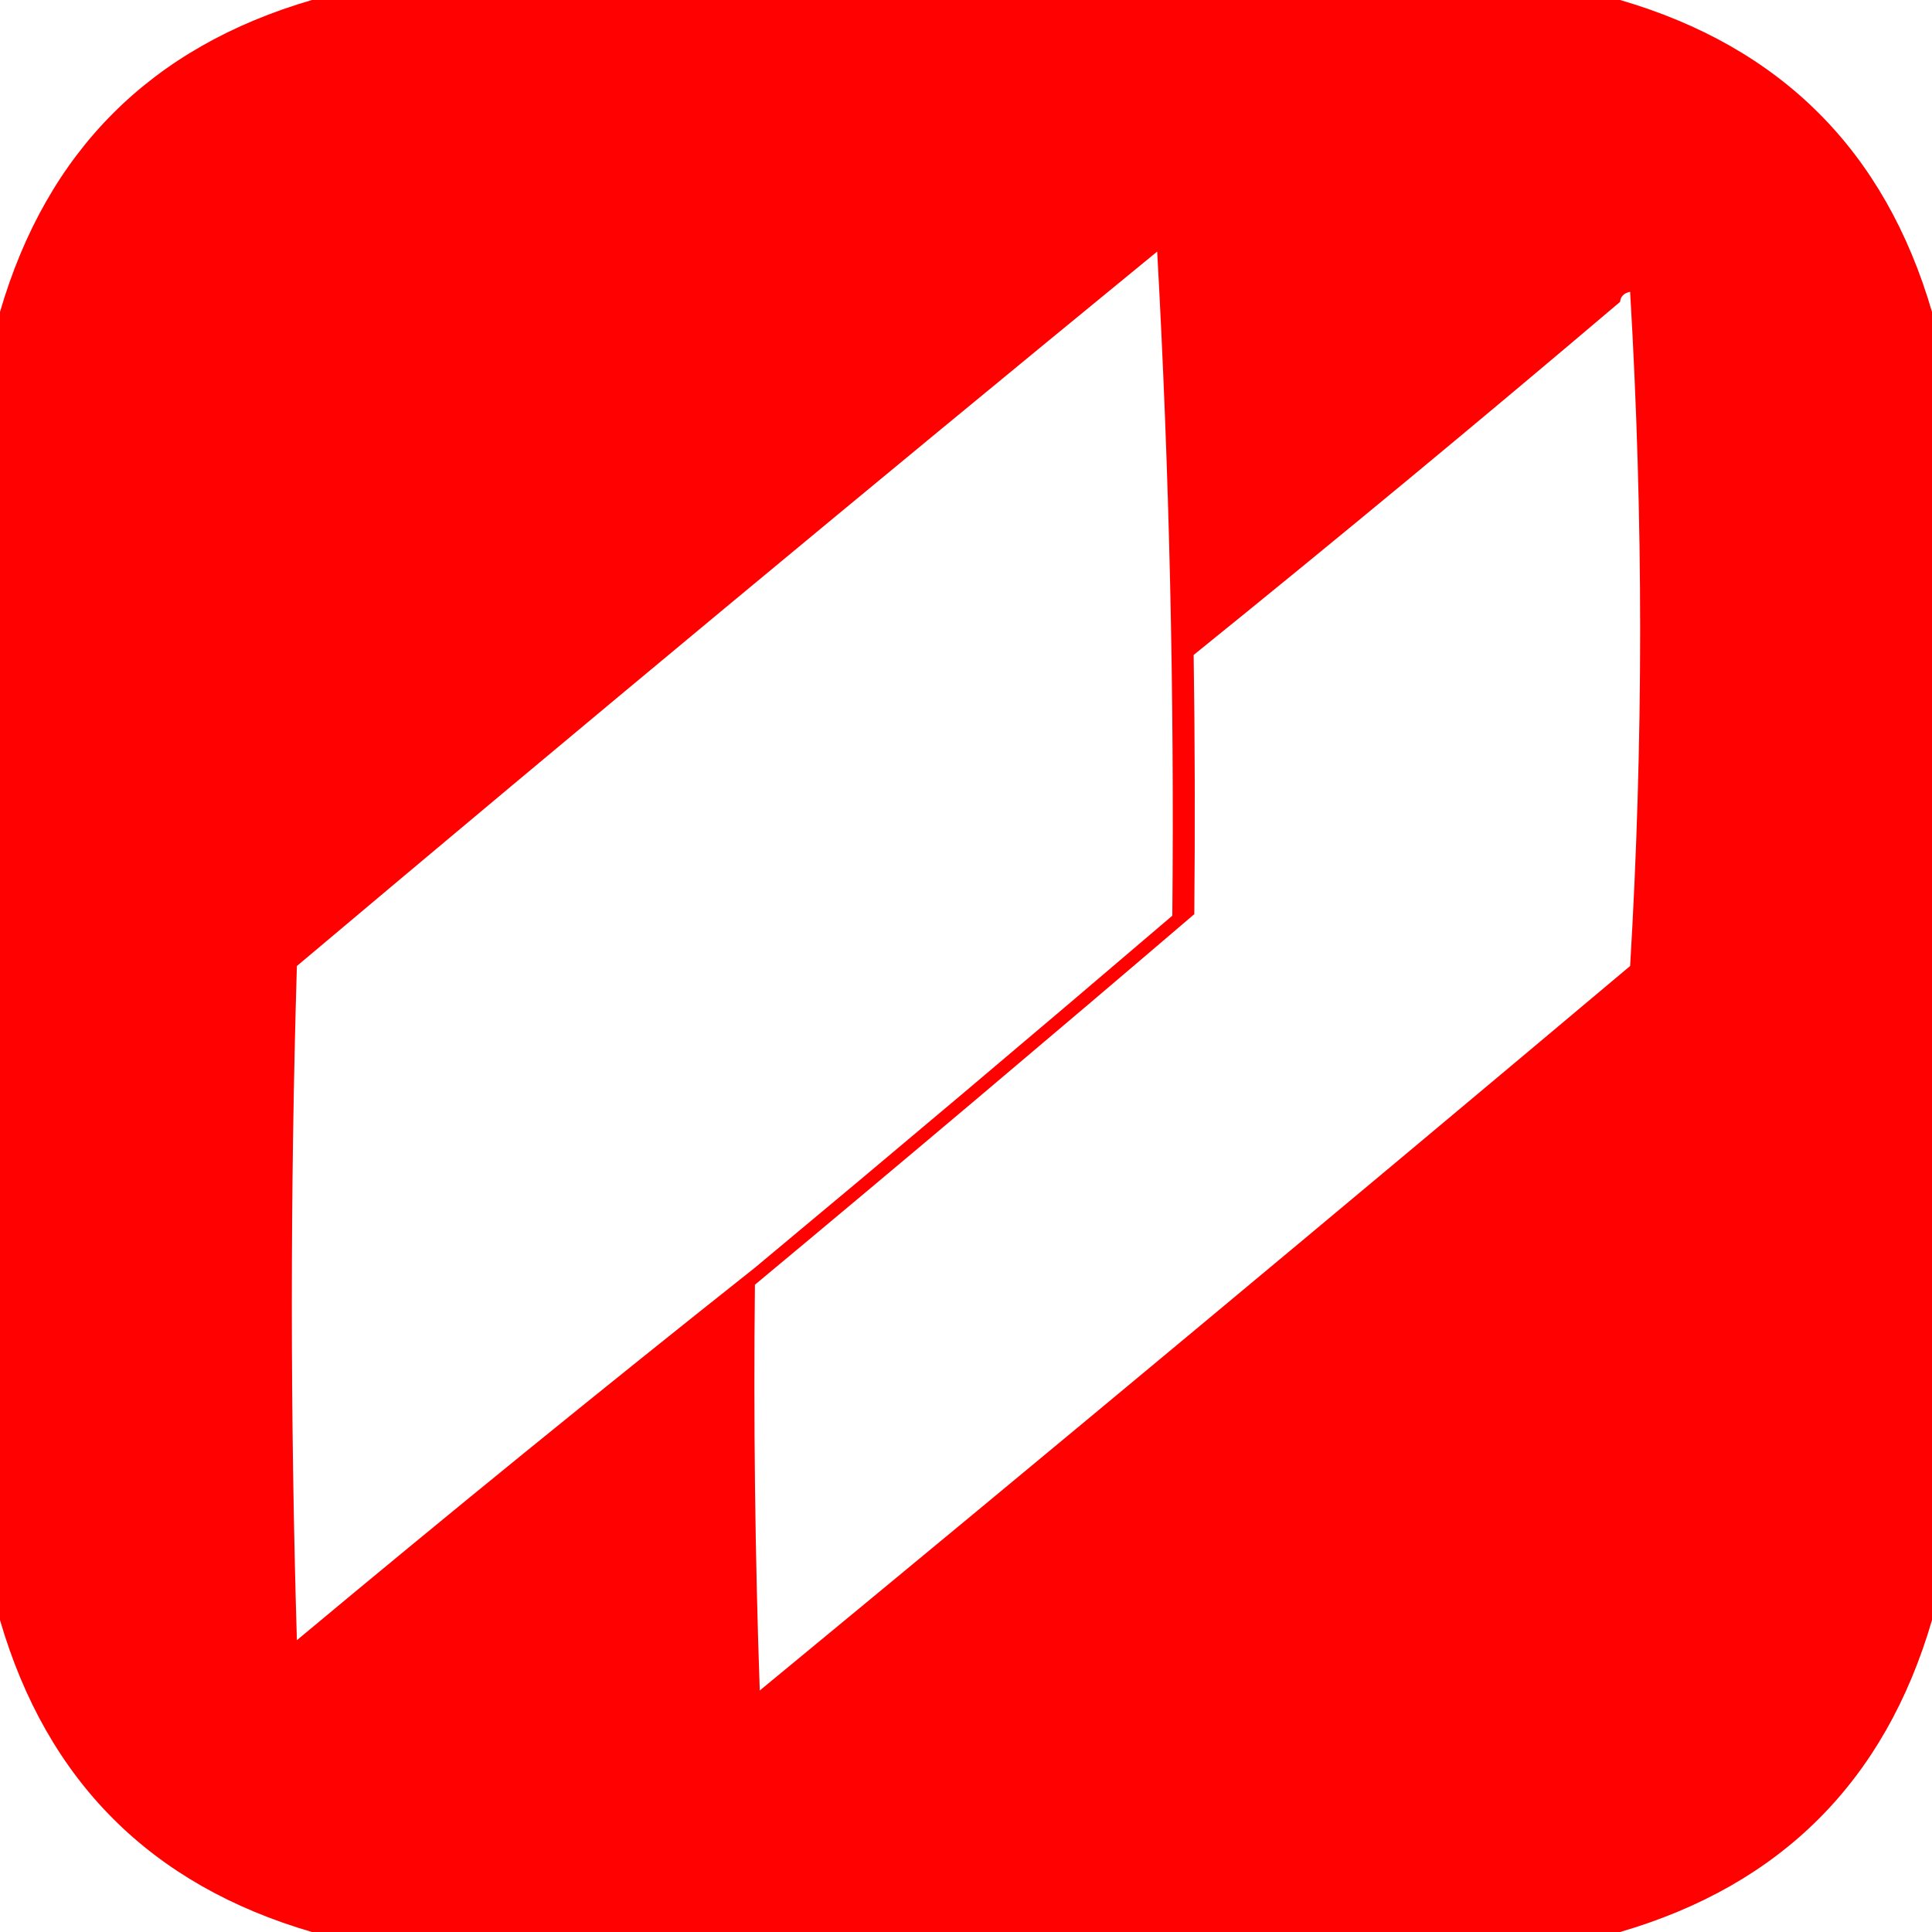
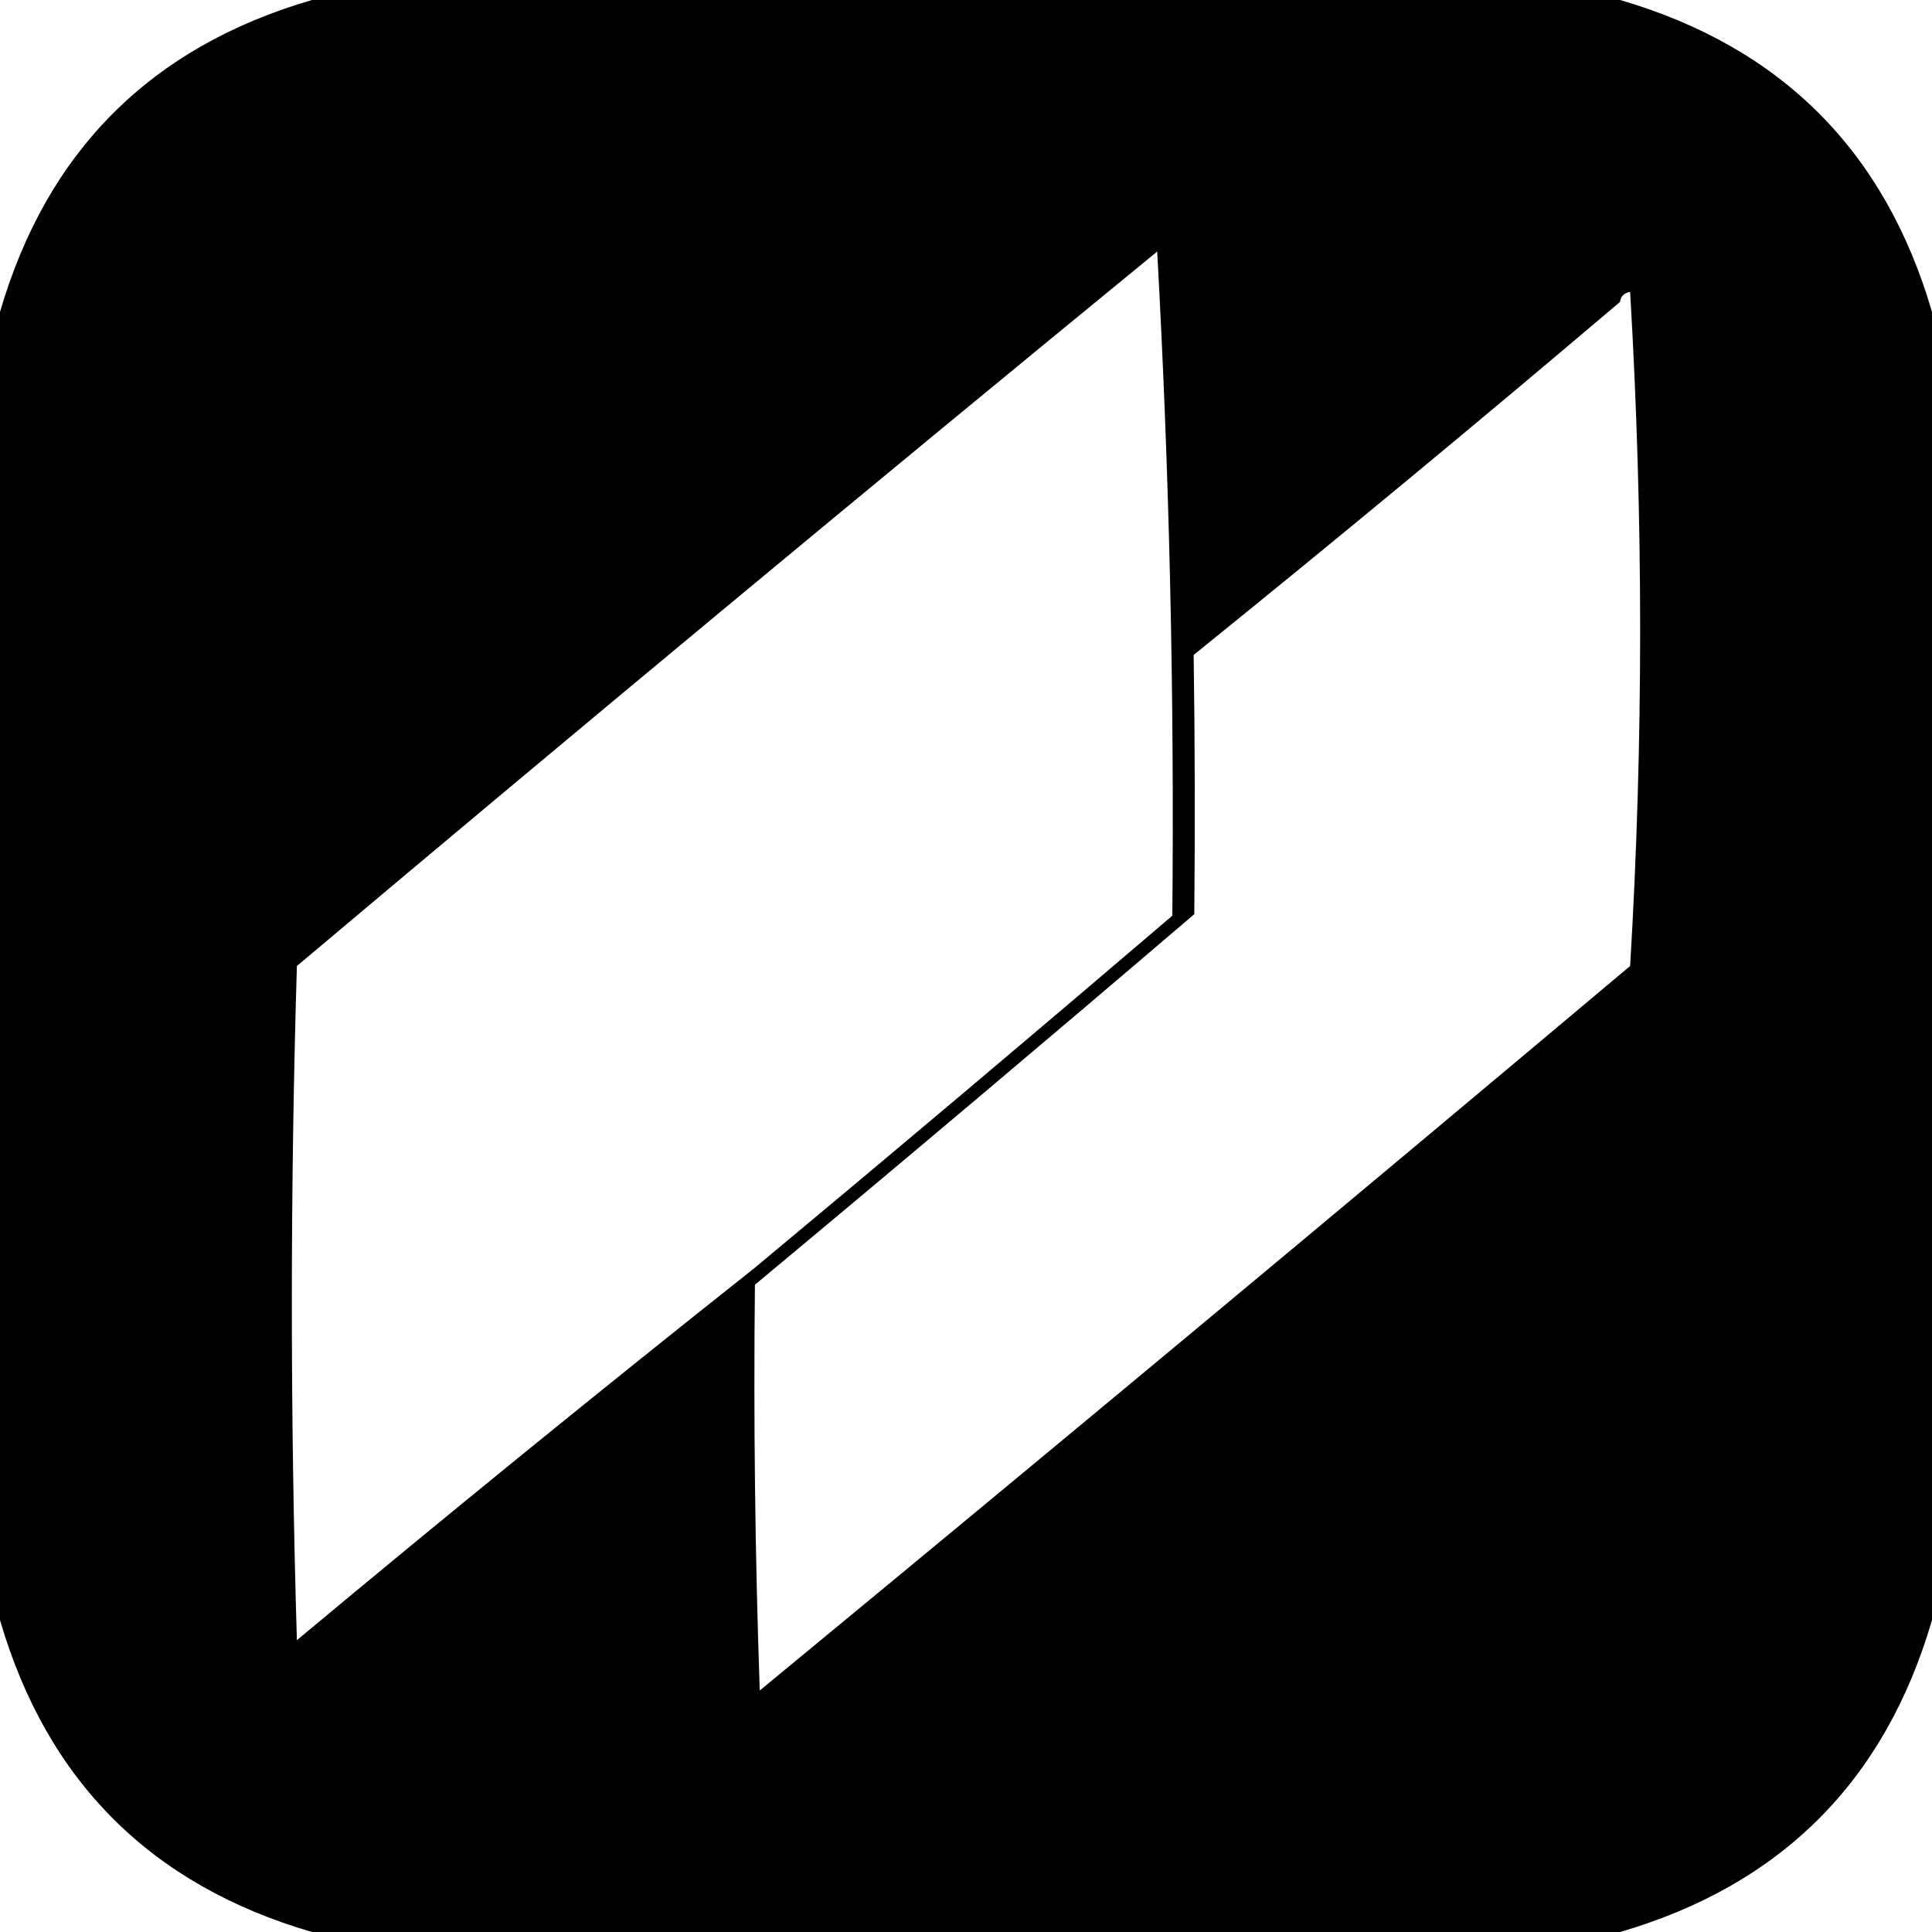
- <svg xmlns="http://www.w3.org/2000/svg" style="clip-rule:evenodd;fill-rule:evenodd;image-rendering:optimizeQuality;shape-rendering:geometricPrecision;text-rendering:geometricPrecision" viewBox="0 0 24 24" version="1.1" id="svg4" width="24" height="24">
-   <defs id="defs4" />
-   <path id="path1" style="opacity:0.996;fill:#ff0000;stroke-width:0.125" d="M 3.875,0 C 1.875,0.583 0.583,1.875 0,3.875 v 16.25 c 0.583,2 1.875,3.292 3.875,3.875 h 16.25 c 2,-0.583 3.292,-1.875 3.875,-3.875 V 3.875 C 23.417,1.875 22.125,0.583 20.125,0 Z m 10.5,3.125 c 0.151,2.729 0.214,5.479 0.188,8.25 A 517.769,517.769 0 0 1 9.375,15.75 293.264,293.264 0 0 0 3.688,20.375 140.305,140.305 0 0 1 3.688,12 1026.095,1026.095 0 0 1 14.375,3.125 Z m 5.875,0.5 c 0.166,2.812 0.166,5.604 0,8.375 a 1450.649,1450.649 0 0 1 -10.812,9 110.301,110.301 0 0 1 -0.06,-5.041 307.927,307.927 0 0 1 0.011,-0.009 543.658,543.658 0 0 0 5.447,-4.594 c 0.01,-1.076 0.008,-2.15 -0.008,-3.22 A 285.452,285.452 0 0 0 20.125,3.75 C 20.132,3.682 20.174,3.64 20.25,3.625 Z" />
+ <svg xmlns="http://www.w3.org/2000/svg" version="1.2" viewBox="0 0 24 24" width="24" height="24">
+   <style />
+   <path d="M 3.875,0 C 1.875,0.583 0.583,1.875 0,3.875 v 16.25 c 0.583,2 1.875,3.292 3.875,3.875 h 16.25 c 2,-0.583 3.292,-1.875 3.875,-3.875 V 3.875 C 23.417,1.875 22.125,0.583 20.125,0 Z m 10.5,3.125 c 0.151,2.729 0.214,5.479 0.188,8.25 A 517.769,517.769 0 0 1 9.375,15.75 293.264,293.264 0 0 0 3.688,20.375 140.305,140.305 0 0 1 3.688,12 1026.095,1026.095 0 0 1 14.375,3.125 Z m 5.875,0.5 c 0.166,2.812 0.166,5.604 0,8.375 a 1450.649,1450.649 0 0 1 -10.812,9 110.301,110.301 0 0 1 -0.06,-5.041 307.927,307.927 0 0 1 0.011,-0.009 543.658,543.658 0 0 0 5.447,-4.594 c 0.01,-1.076 0.008,-2.15 -0.008,-3.22 A 285.452,285.452 0 0 0 20.125,3.75 C 20.132,3.682 20.174,3.64 20.25,3.625 Z" />
</svg>
